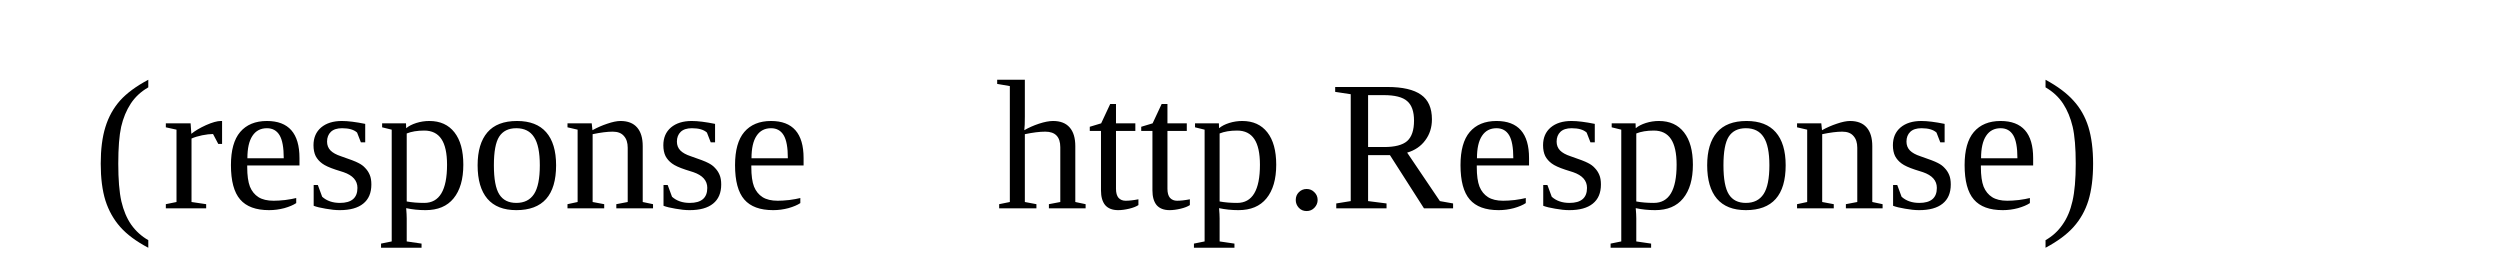
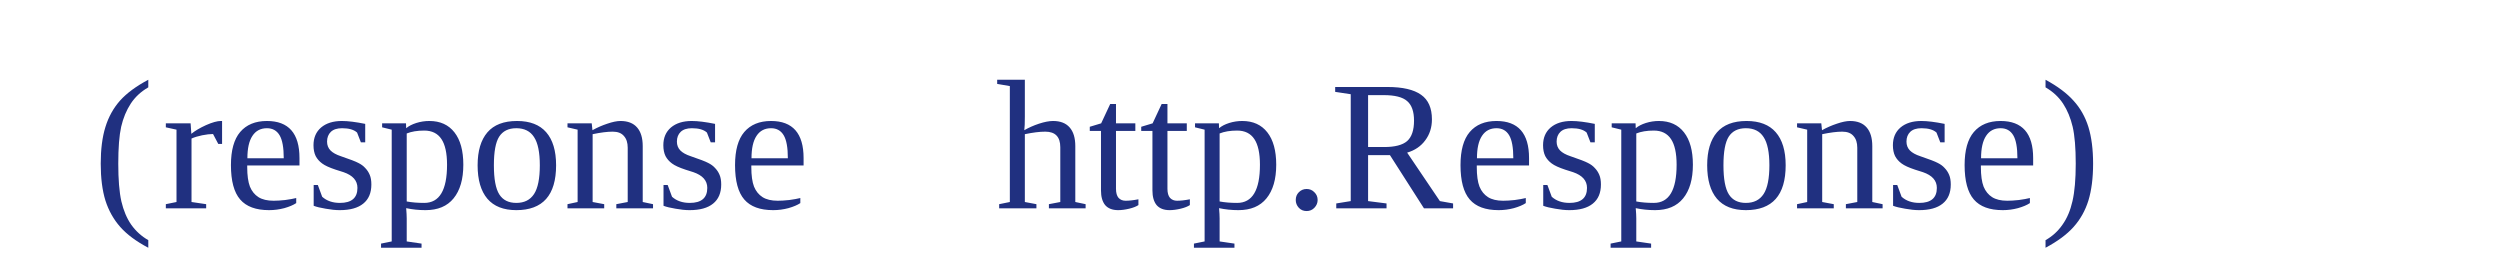
<svg xmlns="http://www.w3.org/2000/svg" version="1.1" viewBox="1390 0 216 24" width="216px" height="24px">
  <rect fill="rgb(255,255,255)" fill-opacity="1" width="216" height="24" x="1390" y="0" />
-   <text fill="rgb(0,0,0)" fill-opacity="1.0" font-size="16" x="1398" y="18" textLength="6" lengthAdjust="spacingAndGlyphs">(</text>
-   <text fill="rgb(0,0,0)" fill-opacity="1.0" font-size="16" x="1404" y="18" textLength="64" lengthAdjust="spacingAndGlyphs">response</text>
-   <text fill="rgb(0,0,0)" fill-opacity="1.0" font-size="16" x="1476" y="18" textLength="110" lengthAdjust="spacingAndGlyphs">http.Response)</text>
+   <text fill="rgb(32,48,128)" fill-opacity="1.0" font-size="16" x="1398" y="18" textLength="6" lengthAdjust="spacingAndGlyphs">(</text>
+   <text fill="rgb(32,48,128)" fill-opacity="1.0" font-size="16" x="1404" y="18" textLength="64" lengthAdjust="spacingAndGlyphs">response</text>
+   <text fill="rgb(32,48,128)" fill-opacity="1.0" font-size="16" x="1476" y="18" textLength="110" lengthAdjust="spacingAndGlyphs">http.Response)</text>
</svg>
